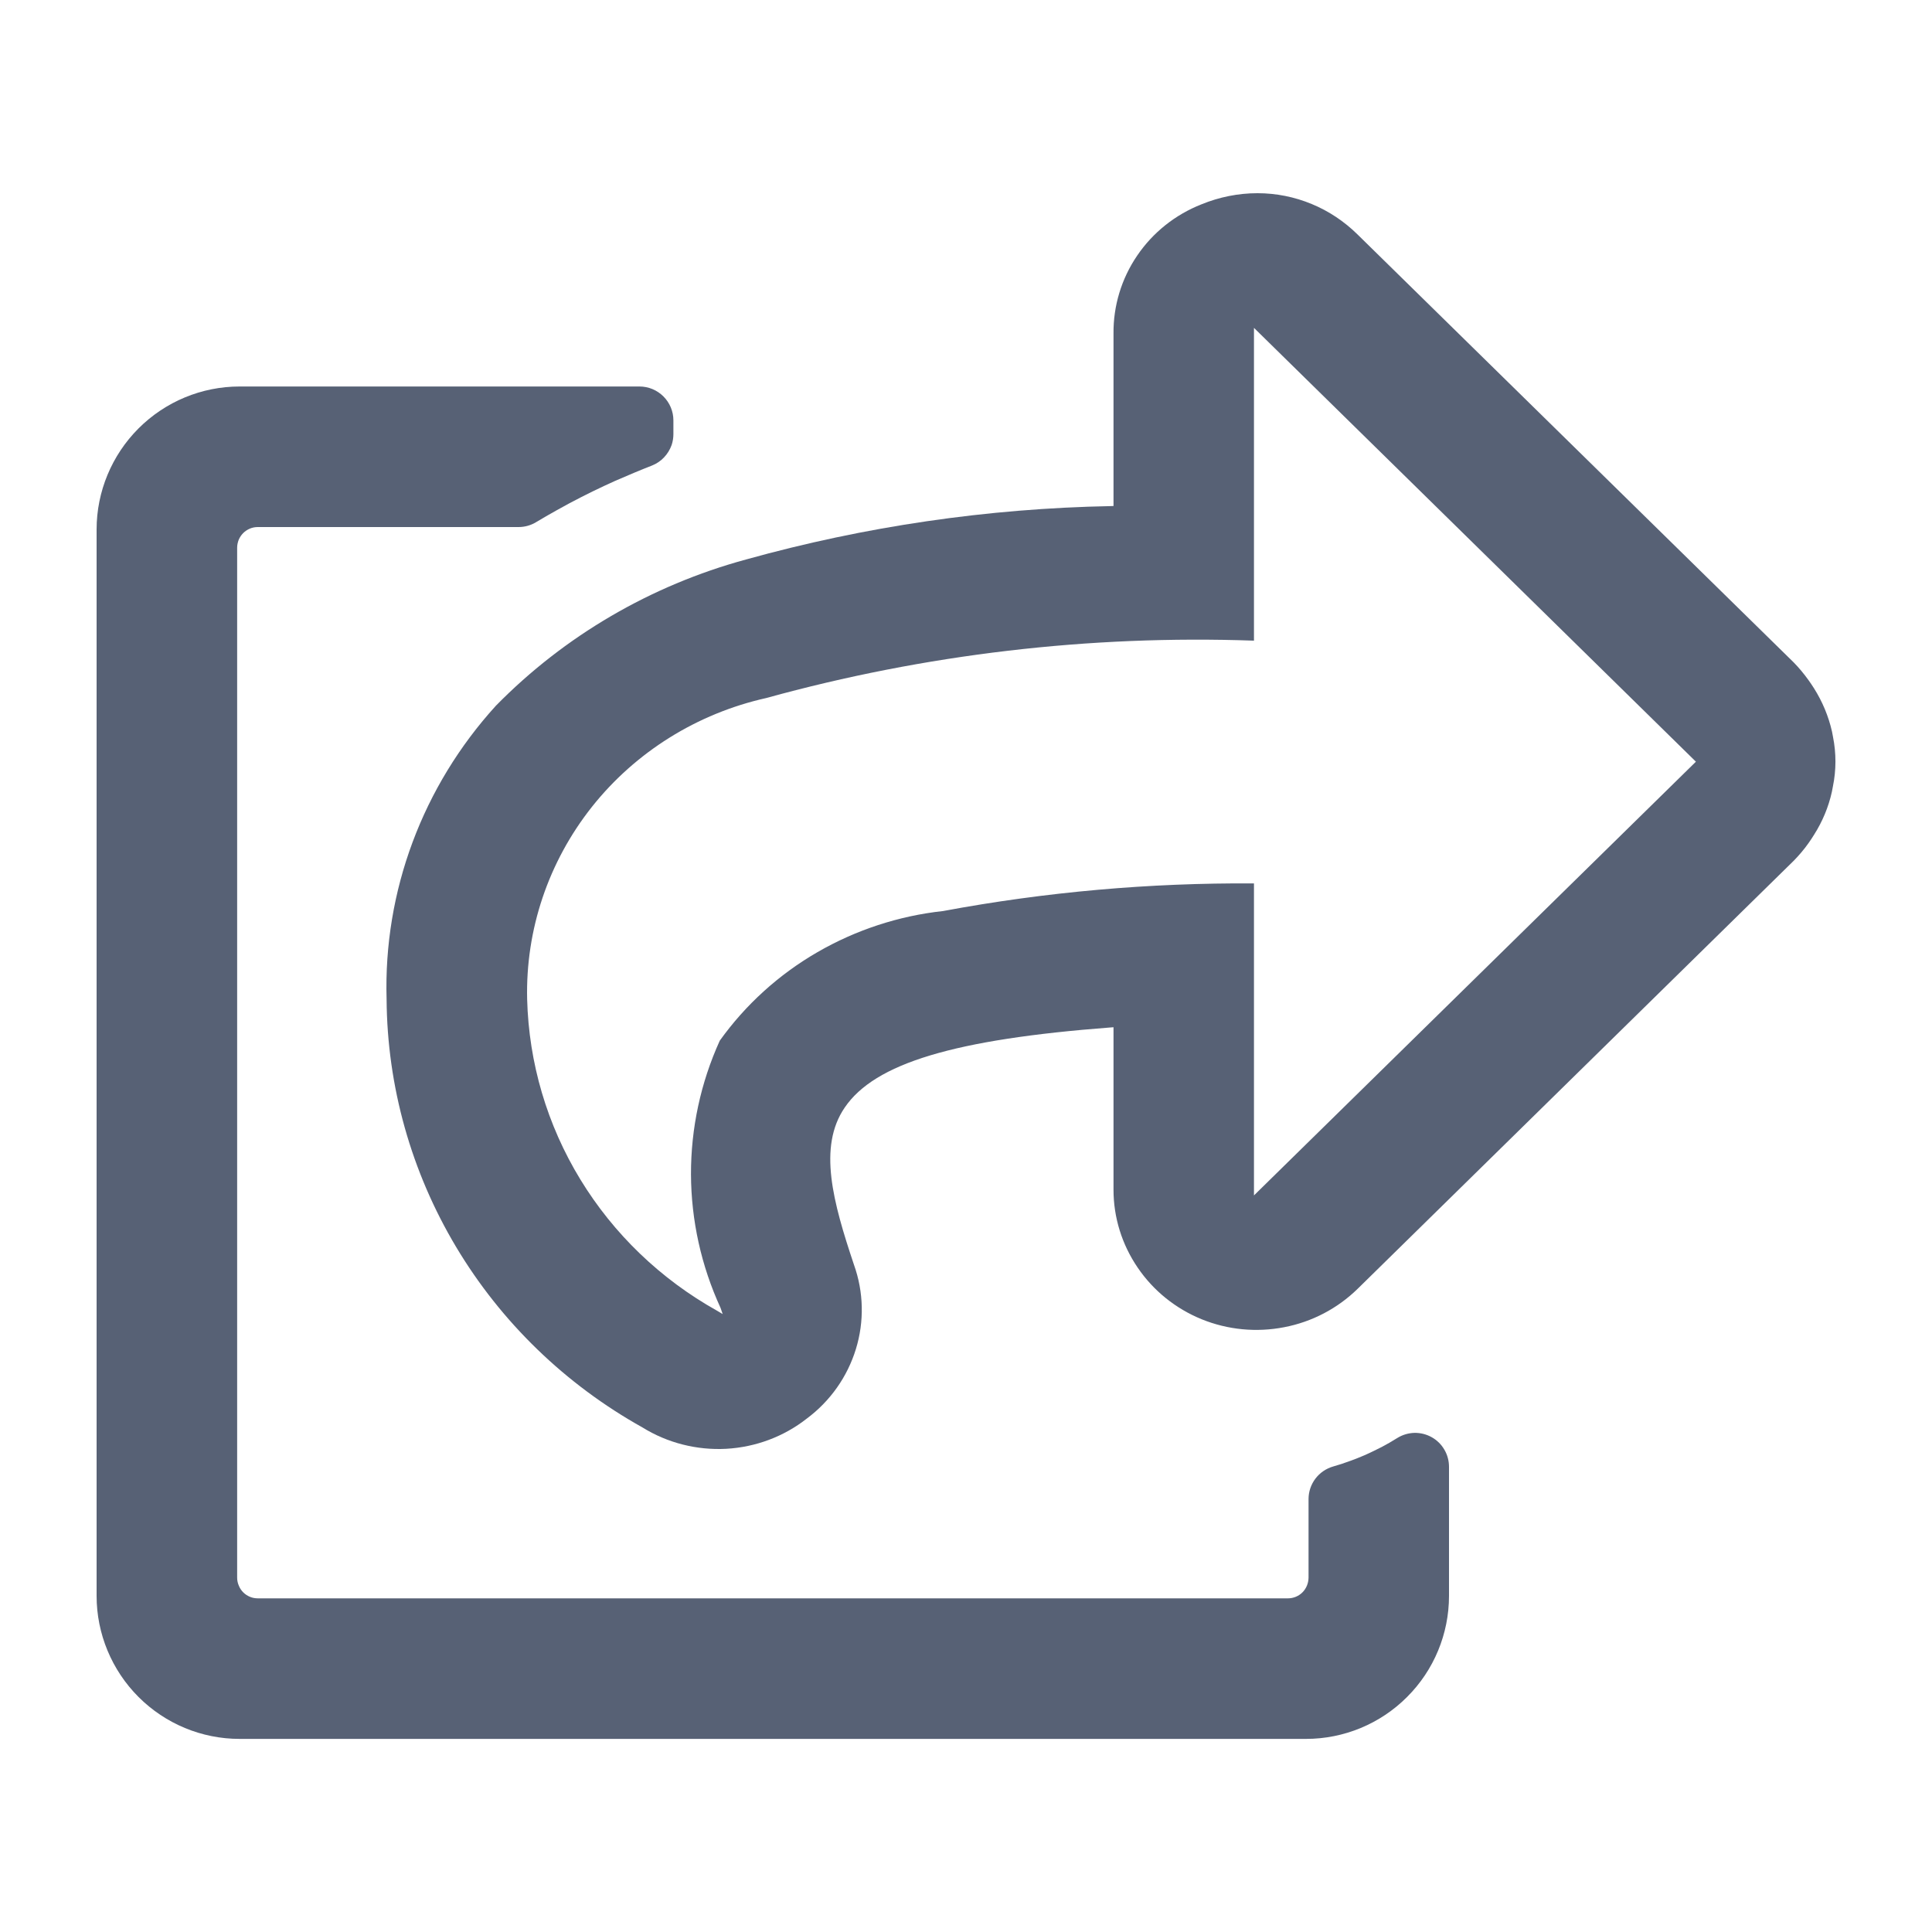
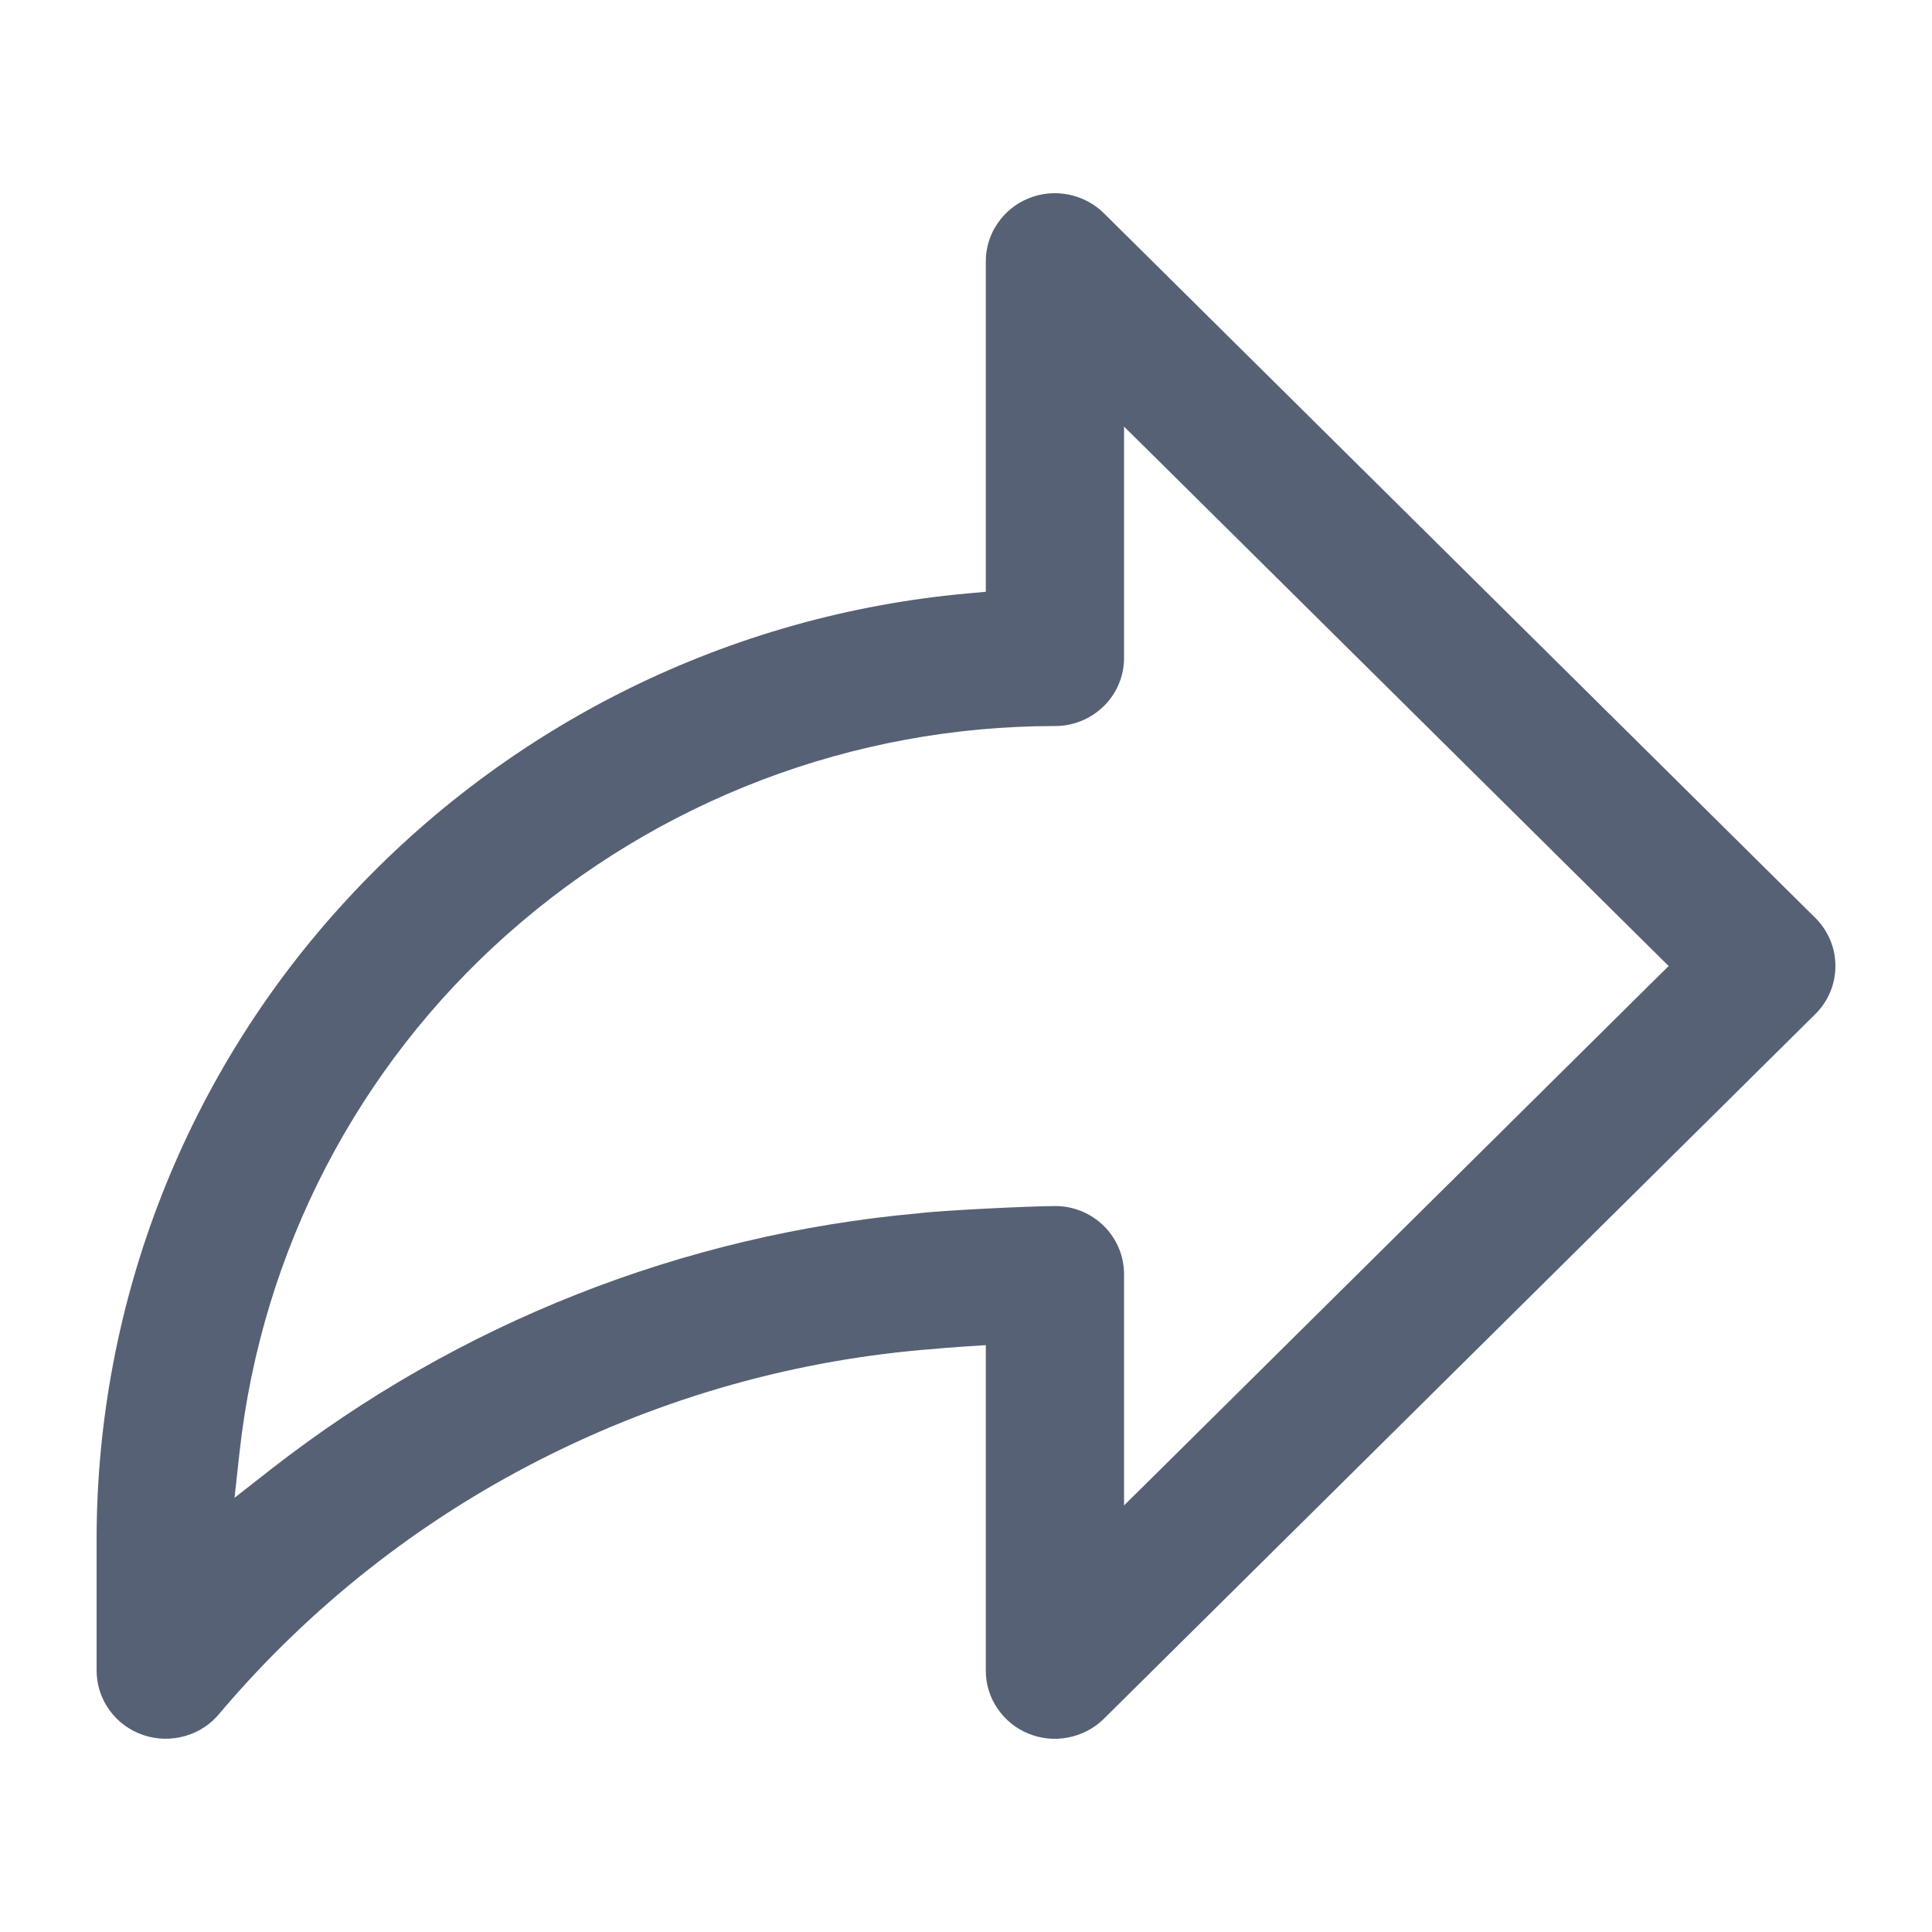
<svg xmlns="http://www.w3.org/2000/svg" width="20" height="20" viewBox="0 0 20 20" fill="none">
-   <path fill-rule="evenodd" clip-rule="evenodd" d="M18.965 7.574L18.975 7.627C19.009 7.797 19.009 7.972 18.974 8.142L18.964 8.195C18.929 8.354 18.866 8.505 18.778 8.643C18.76 8.672 18.741 8.701 18.721 8.729C18.675 8.794 18.623 8.855 18.567 8.912L14.053 13.343C13.846 13.545 13.582 13.684 13.295 13.739C13.008 13.795 12.711 13.767 12.44 13.657C12.17 13.547 11.939 13.361 11.777 13.122C11.614 12.883 11.527 12.603 11.527 12.316V10.634L11.499 10.636C9.879 10.759 9.055 11.007 8.744 11.466C8.466 11.874 8.623 12.444 8.84 13.092C8.941 13.374 8.948 13.68 8.86 13.966C8.772 14.252 8.595 14.504 8.352 14.685C8.114 14.872 7.822 14.981 7.517 14.998C7.212 15.014 6.909 14.937 6.651 14.777C5.852 14.331 5.187 13.687 4.722 12.909C4.257 12.131 4.008 11.246 4.002 10.344C3.969 9.226 4.375 8.139 5.134 7.305C5.843 6.583 6.737 6.06 7.722 5.792C8.953 5.449 10.223 5.263 11.502 5.239L11.527 5.238V3.454C11.524 3.167 11.609 2.885 11.772 2.646C11.934 2.407 12.166 2.222 12.438 2.115C12.621 2.04 12.818 2 13.017 2C13.21 2 13.401 2.038 13.579 2.112C13.756 2.185 13.917 2.293 14.053 2.427L18.568 6.857C18.624 6.914 18.675 6.976 18.721 7.04C18.741 7.069 18.761 7.096 18.779 7.126C18.866 7.264 18.929 7.415 18.965 7.574ZM12.981 9.145V12.375L17.556 7.885L12.981 3.394V6.632C11.277 6.572 9.573 6.773 7.932 7.226C7.217 7.386 6.579 7.784 6.128 8.352C5.677 8.921 5.44 9.624 5.457 10.344C5.474 11.002 5.663 11.645 6.008 12.21C6.352 12.774 6.839 13.242 7.422 13.568L7.481 13.603L7.459 13.539C7.259 13.104 7.155 12.633 7.153 12.157C7.152 11.68 7.253 11.209 7.451 10.773C7.717 10.401 8.061 10.089 8.46 9.858C8.859 9.627 9.303 9.481 9.763 9.431C10.824 9.233 11.901 9.138 12.981 9.145Z" fill="#576175" />
-   <path d="M14.952 15.007C14.984 15.061 15 15.123 15 15.185V16.521C15 16.913 14.844 17.29 14.566 17.567C14.289 17.845 13.912 18.001 13.52 18.001H2.48C2.088 18.001 1.712 17.845 1.434 17.567C1.157 17.29 1 16.913 1 16.521V5.481C1 5.089 1.157 4.712 1.434 4.435C1.712 4.157 2.088 4.001 2.48 4.001H6.62C6.713 4.001 6.802 4.038 6.868 4.104C6.934 4.17 6.971 4.259 6.971 4.352V4.493C6.971 4.531 6.965 4.57 6.953 4.606C6.936 4.654 6.909 4.698 6.874 4.735C6.839 4.772 6.797 4.8 6.75 4.819C6.688 4.843 6.627 4.868 6.567 4.893C6.5 4.921 6.434 4.949 6.368 4.978C6.212 5.048 6.056 5.124 5.906 5.204C5.899 5.208 5.892 5.212 5.885 5.215C5.842 5.238 5.798 5.262 5.756 5.286C5.687 5.324 5.619 5.364 5.552 5.404C5.497 5.438 5.433 5.456 5.368 5.456H2.669C2.641 5.456 2.613 5.461 2.587 5.472C2.561 5.483 2.537 5.499 2.518 5.518C2.498 5.538 2.482 5.562 2.471 5.588C2.461 5.614 2.455 5.641 2.455 5.669V16.333C2.455 16.361 2.461 16.389 2.472 16.414C2.482 16.44 2.498 16.464 2.518 16.484C2.538 16.504 2.561 16.519 2.587 16.53C2.613 16.541 2.641 16.546 2.669 16.546H13.332C13.389 16.546 13.443 16.524 13.483 16.484C13.523 16.444 13.545 16.389 13.546 16.333V15.518C13.546 15.442 13.571 15.368 13.617 15.307C13.663 15.246 13.728 15.202 13.801 15.181C13.859 15.165 13.915 15.146 13.975 15.124L13.984 15.121C14.027 15.105 14.081 15.084 14.134 15.061C14.188 15.037 14.244 15.009 14.304 14.979C14.356 14.952 14.41 14.92 14.465 14.886C14.518 14.853 14.579 14.835 14.642 14.833C14.704 14.832 14.766 14.847 14.821 14.878C14.875 14.908 14.921 14.953 14.952 15.007Z" fill="#576175" />
+   <path d="M18.791 10.499C18.857 10.434 18.91 10.356 18.946 10.27C18.982 10.185 19 10.093 19 10C19 9.907 18.982 9.815 18.946 9.73C18.91 9.644 18.857 9.566 18.791 9.501L11.428 2.208C11.327 2.108 11.199 2.041 11.061 2.014C10.921 1.986 10.777 2 10.646 2.054C10.515 2.107 10.404 2.198 10.325 2.315C10.246 2.43 10.205 2.567 10.205 2.706V6.126L10.019 6.143C7.561 6.363 5.272 7.491 3.596 9.307C1.93 11.107 1.003 13.471 1 15.926V17.294C1 17.44 1.046 17.583 1.132 17.702C1.218 17.822 1.34 17.912 1.48 17.96C1.621 18.009 1.773 18.012 1.917 17.971C2.059 17.931 2.185 17.847 2.278 17.731C3.2 16.643 4.329 15.75 5.6 15.106C6.872 14.459 8.259 14.07 9.682 13.963C9.721 13.958 9.84 13.949 9.987 13.939L10.205 13.925V17.294C10.205 17.433 10.246 17.57 10.325 17.685C10.404 17.802 10.515 17.893 10.646 17.946C10.777 18 10.921 18.014 11.06 17.986C11.199 17.959 11.327 17.892 11.428 17.792L18.791 10.499ZM10.921 12.485C10.68 12.485 9.74 12.53 9.509 12.56C7.069 12.779 4.744 13.698 2.81 15.206L2.428 15.505L2.481 15.022C2.711 12.955 3.699 11.047 5.253 9.67C6.817 8.282 8.833 7.516 10.92 7.516C11.11 7.517 11.293 7.442 11.428 7.308C11.494 7.243 11.547 7.165 11.582 7.08C11.618 6.994 11.637 6.902 11.636 6.809V4.416L11.985 4.761L17.126 9.854L17.274 10L17.126 10.146L11.985 15.239L11.636 15.584V13.191C11.636 13.098 11.618 13.006 11.582 12.921C11.546 12.835 11.494 12.757 11.428 12.692C11.293 12.558 11.11 12.484 10.921 12.485Z" fill="#576175" />
</svg>
